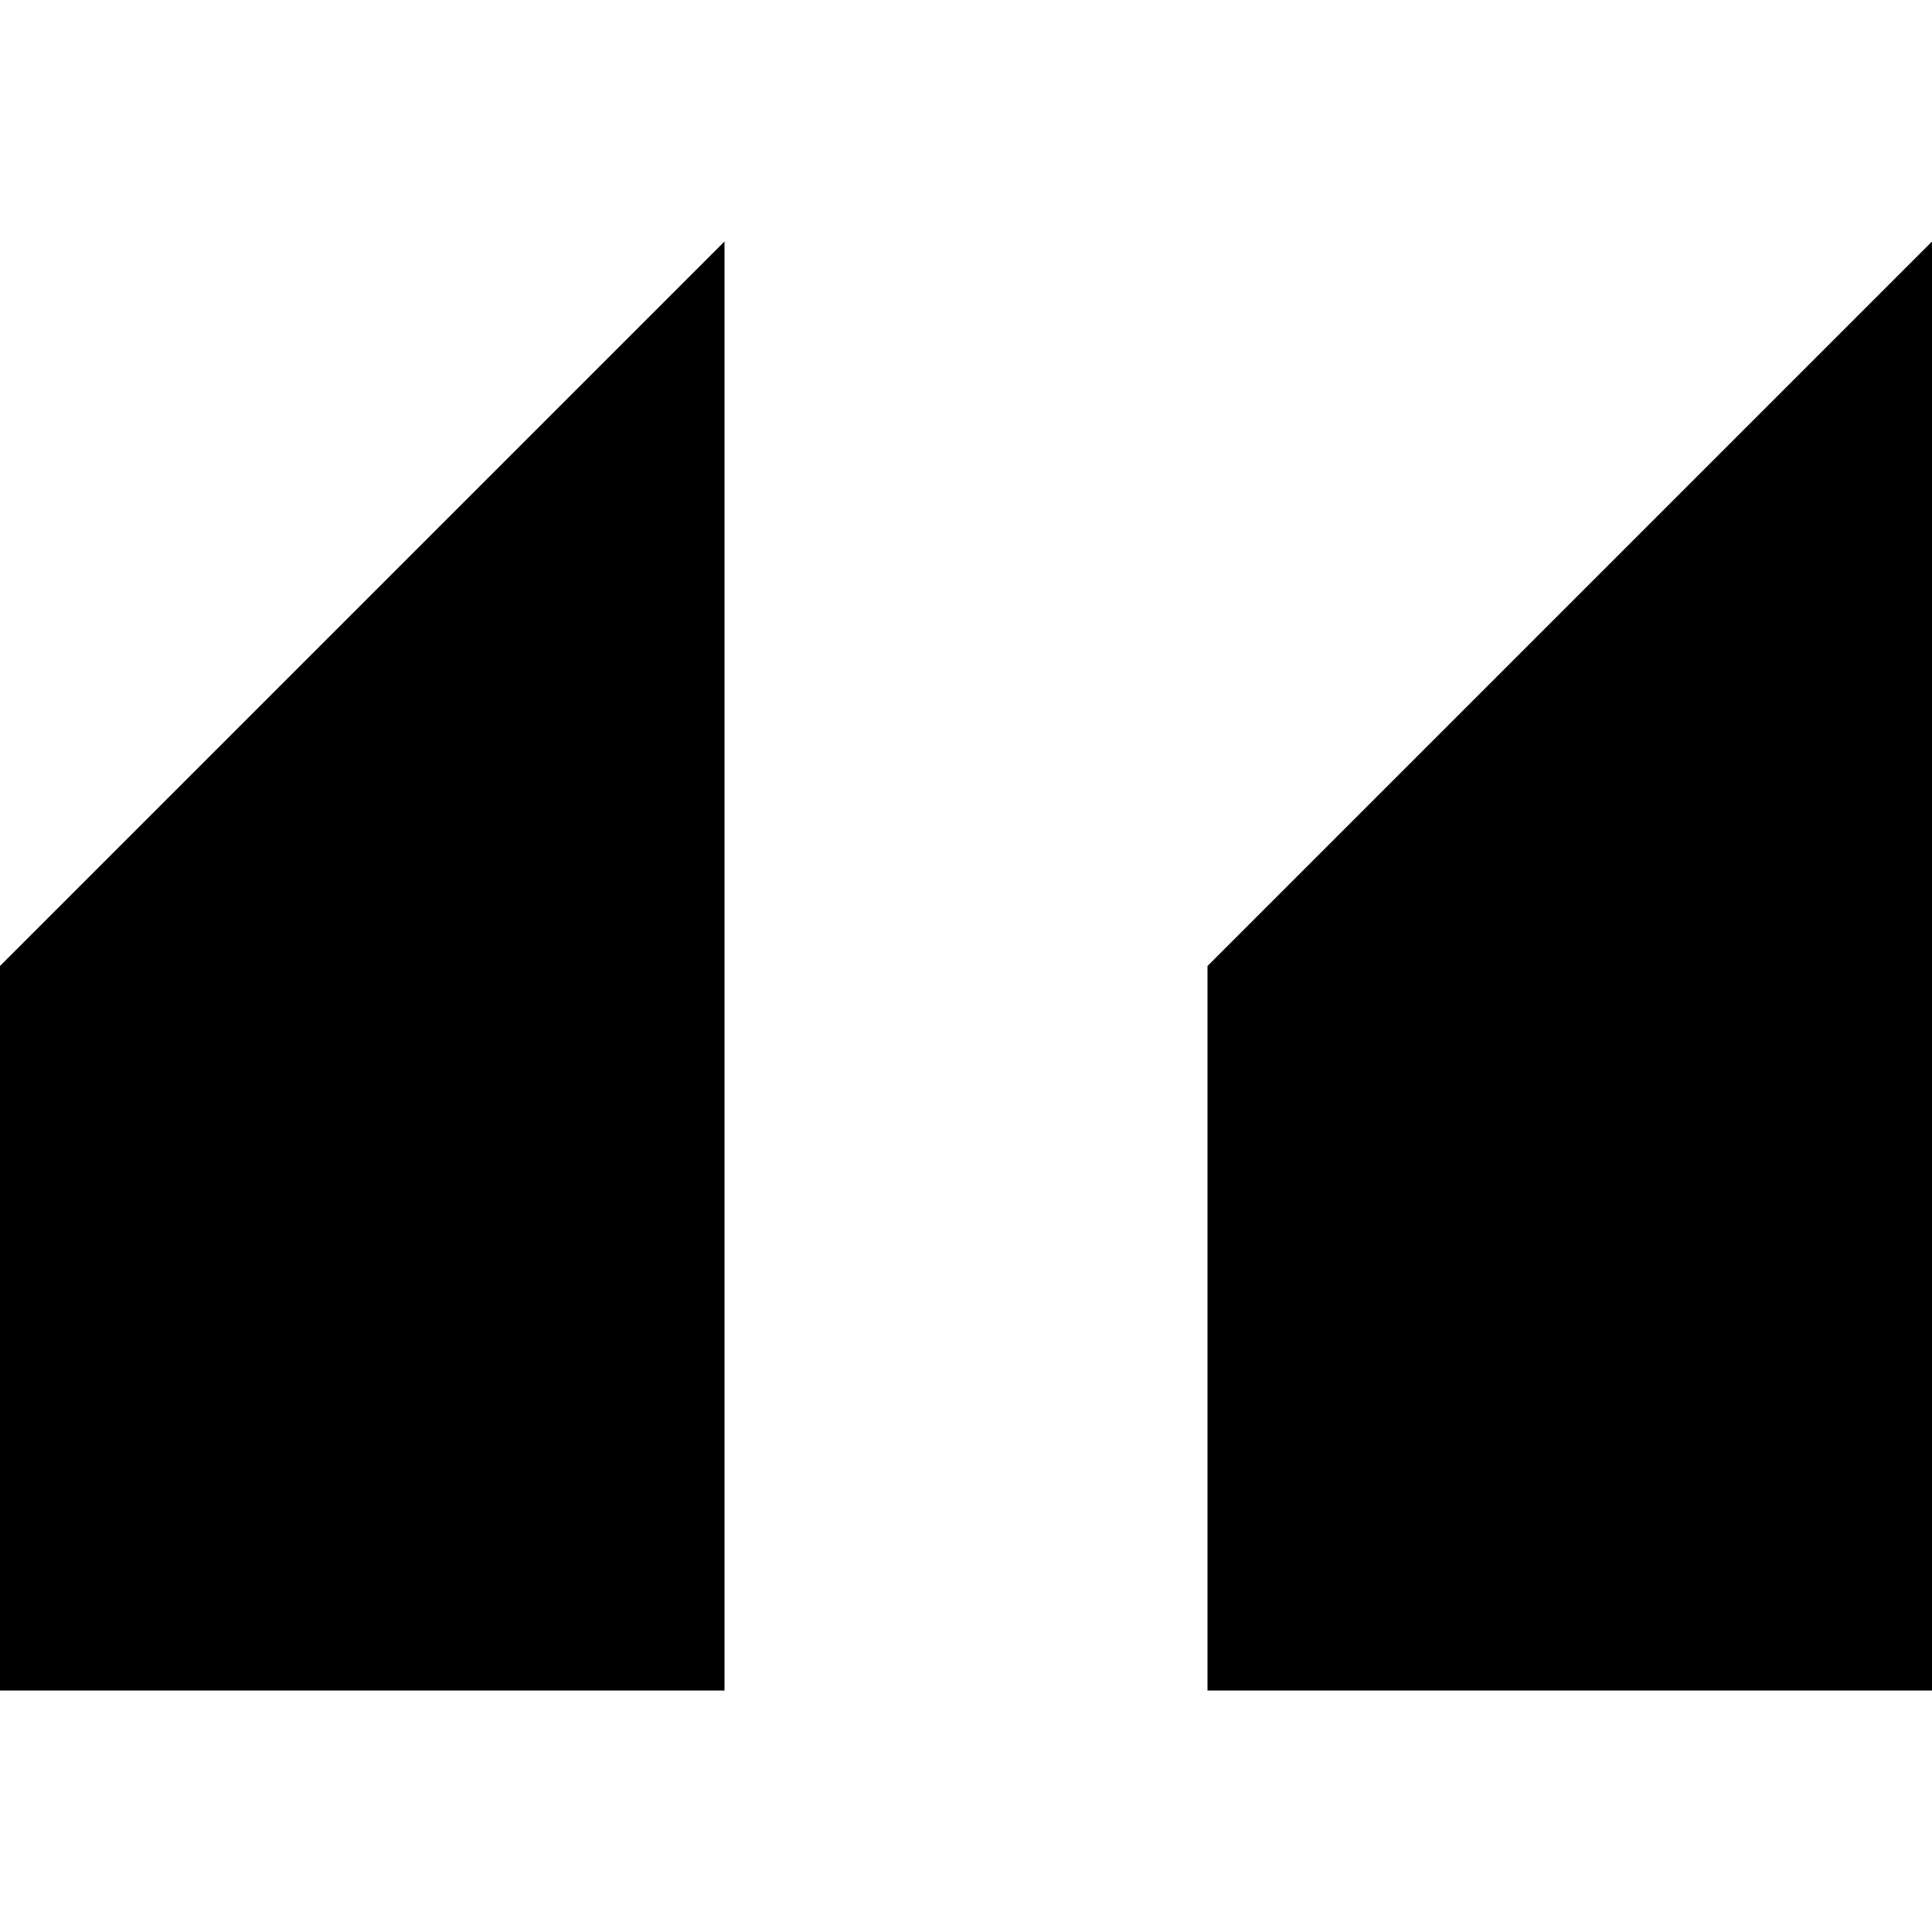
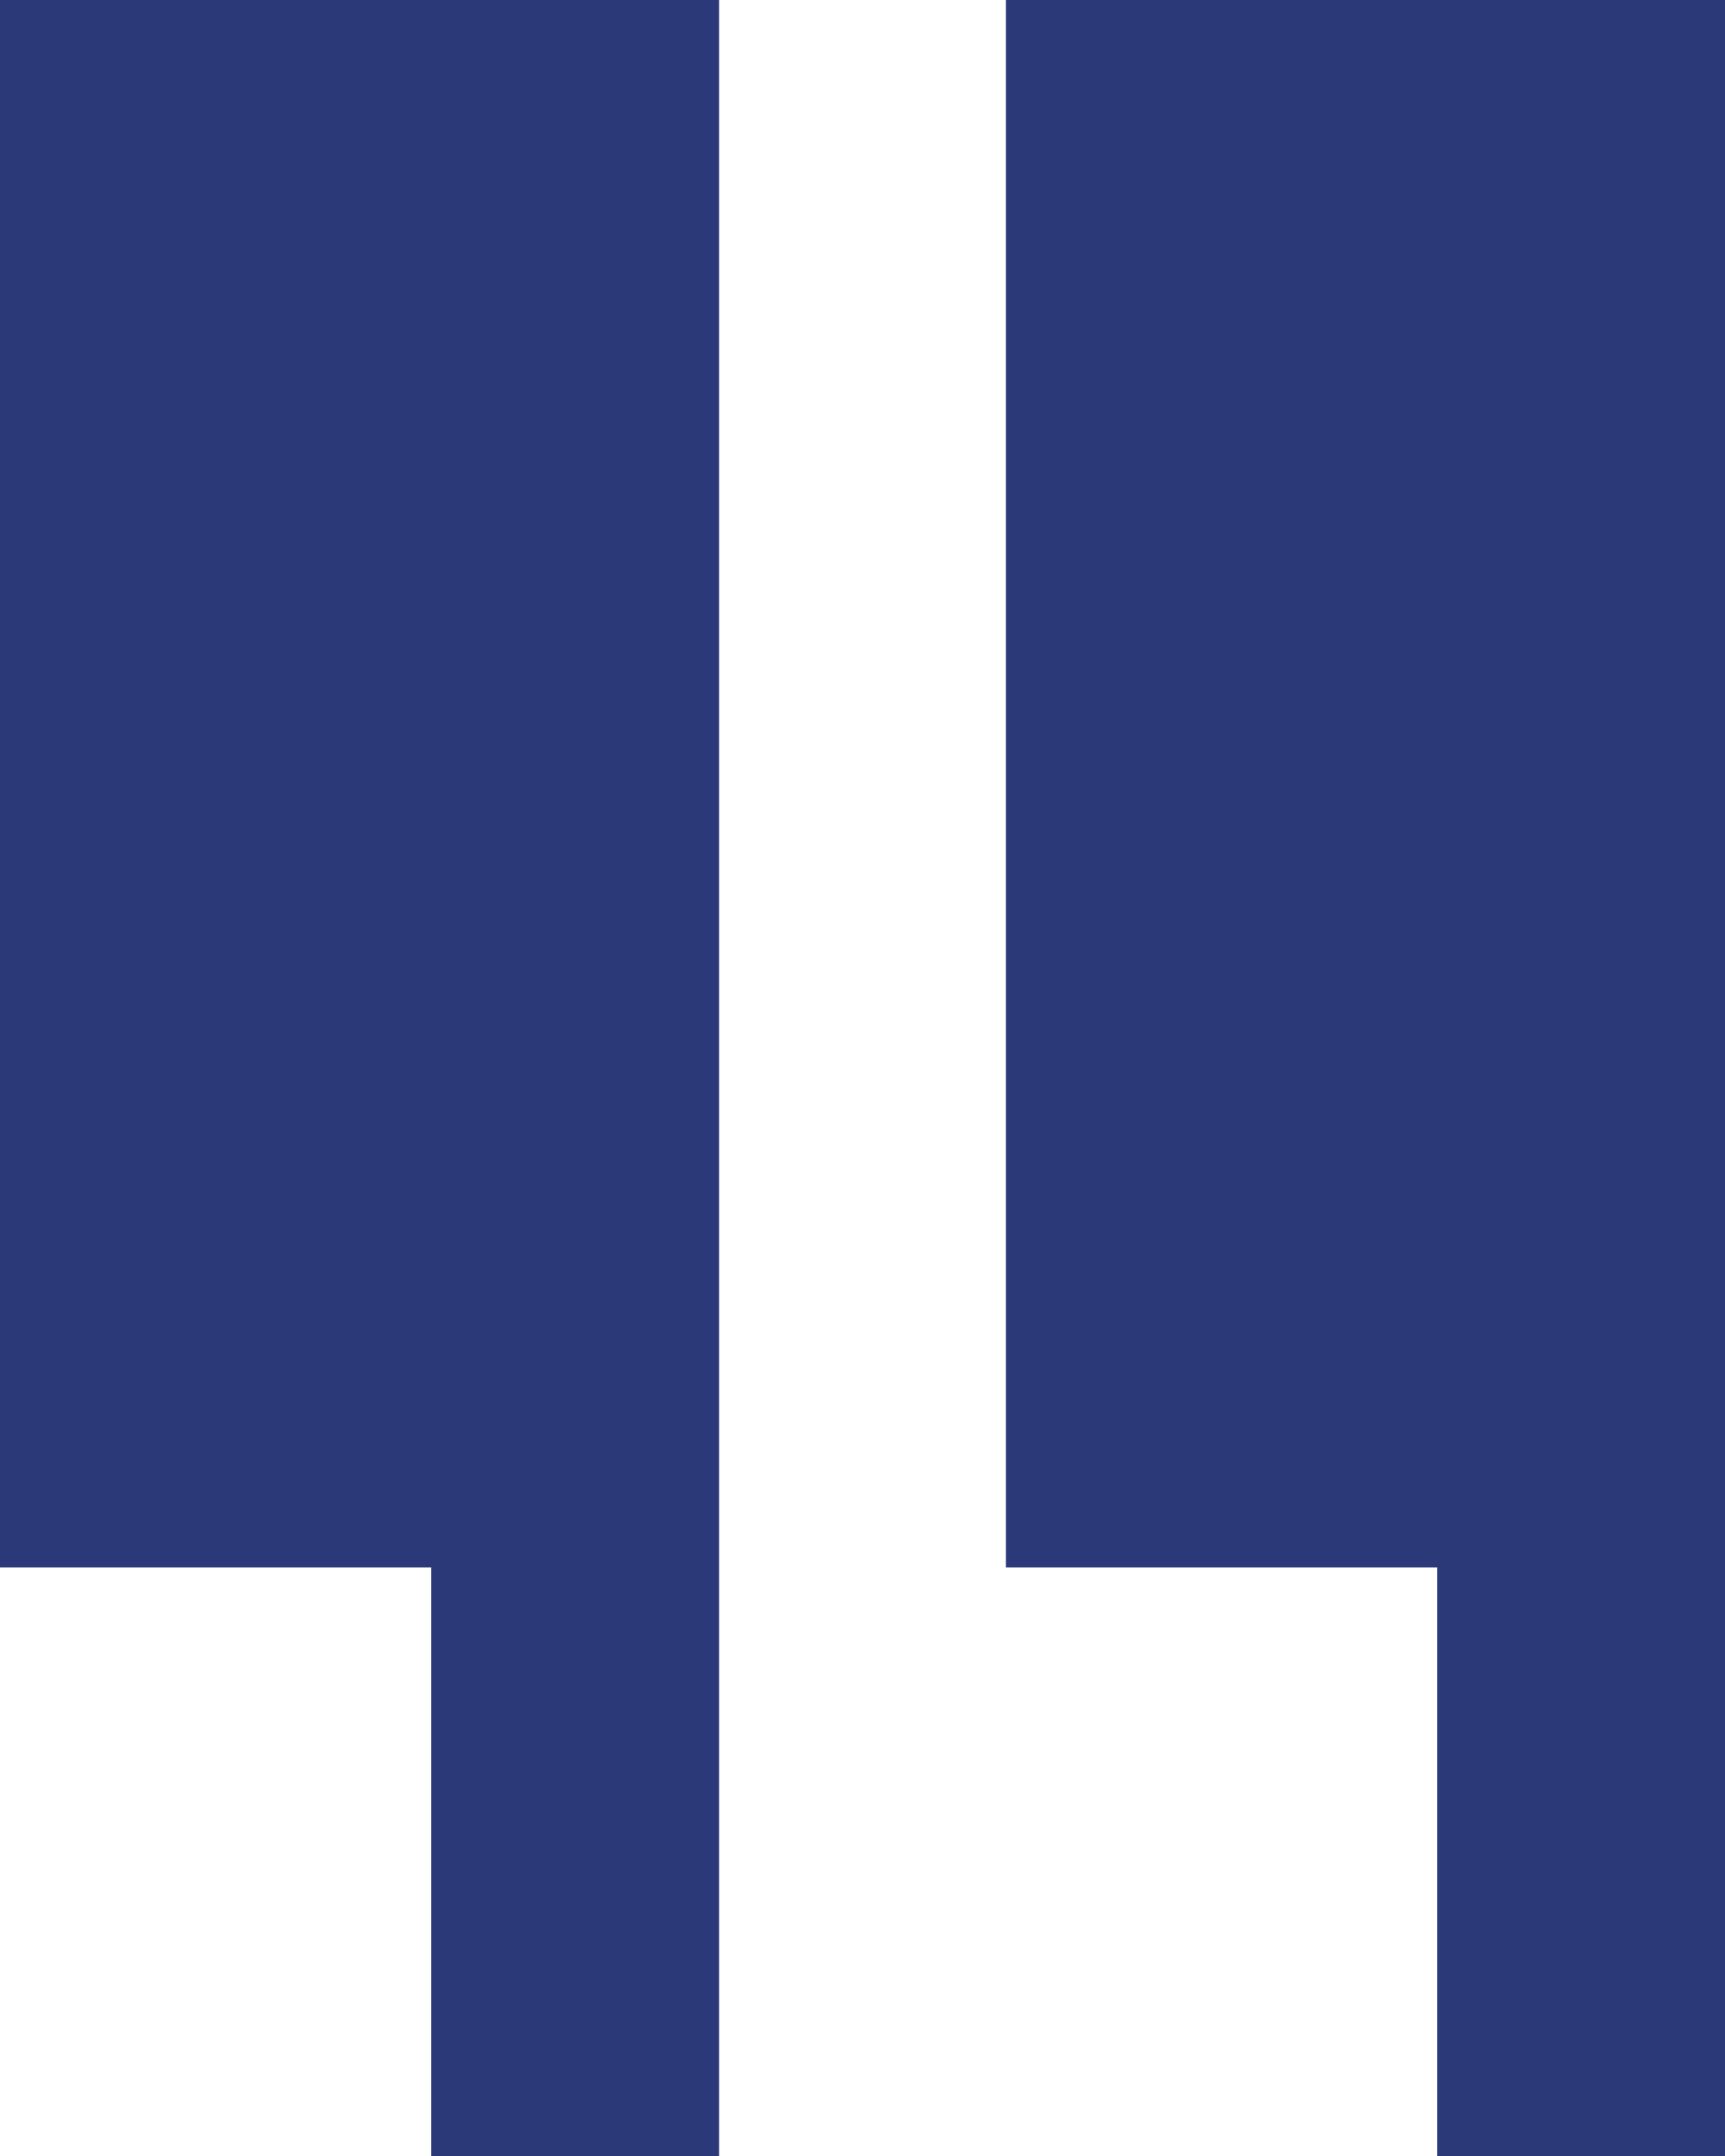
- <svg xmlns="http://www.w3.org/2000/svg" width="32" height="32" viewBox="0 0 32 32" fill="none">
-   <path d="M32 28V4L20 16V28H32Z" fill="black" />
-   <path d="M12 28V4L0 16V28H12Z" fill="black" />
+ <svg xmlns="http://www.w3.org/2000/svg" width="16" height="20" viewBox="0 0 16 20" fill="none">
+   <path d="M9.33 0V14.54H13.33V20H16V14.54V5.46V0H9.33Z" fill="#2B3978" />
+   <path d="M0 14.54H4V20H6.67V14.54V5.46V0H0V14.54Z" fill="#2B3978" />
</svg>
